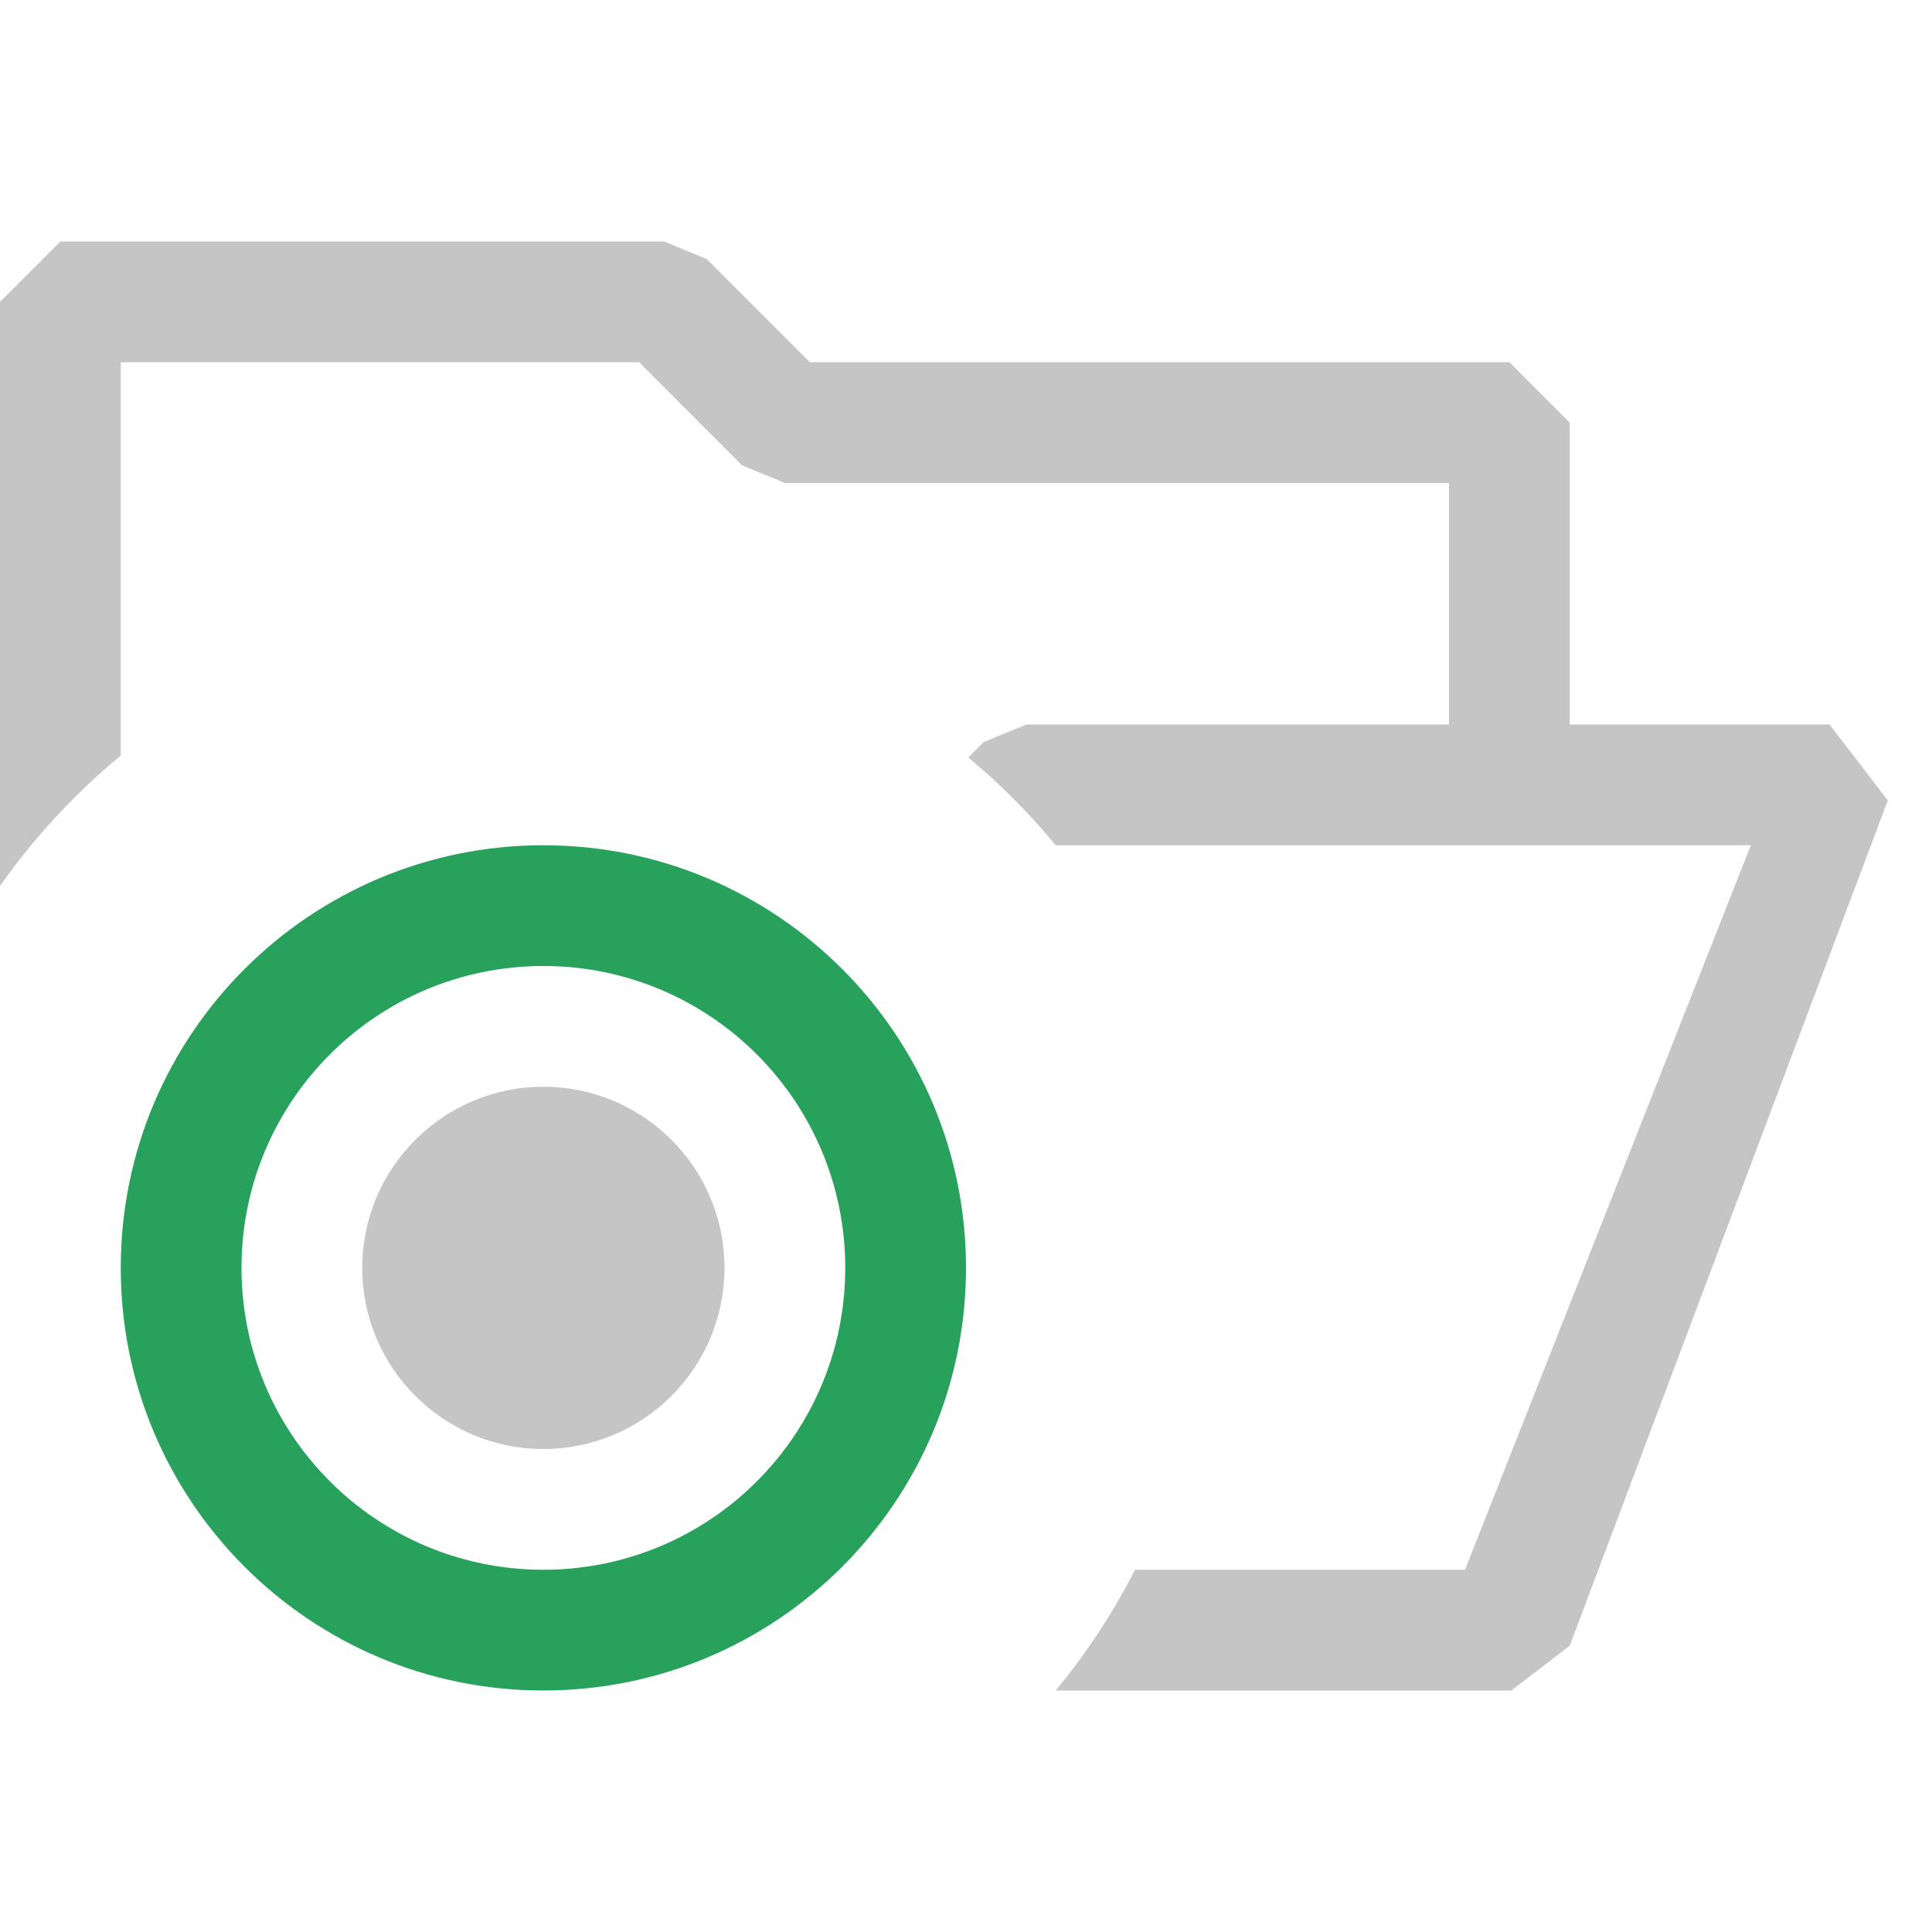
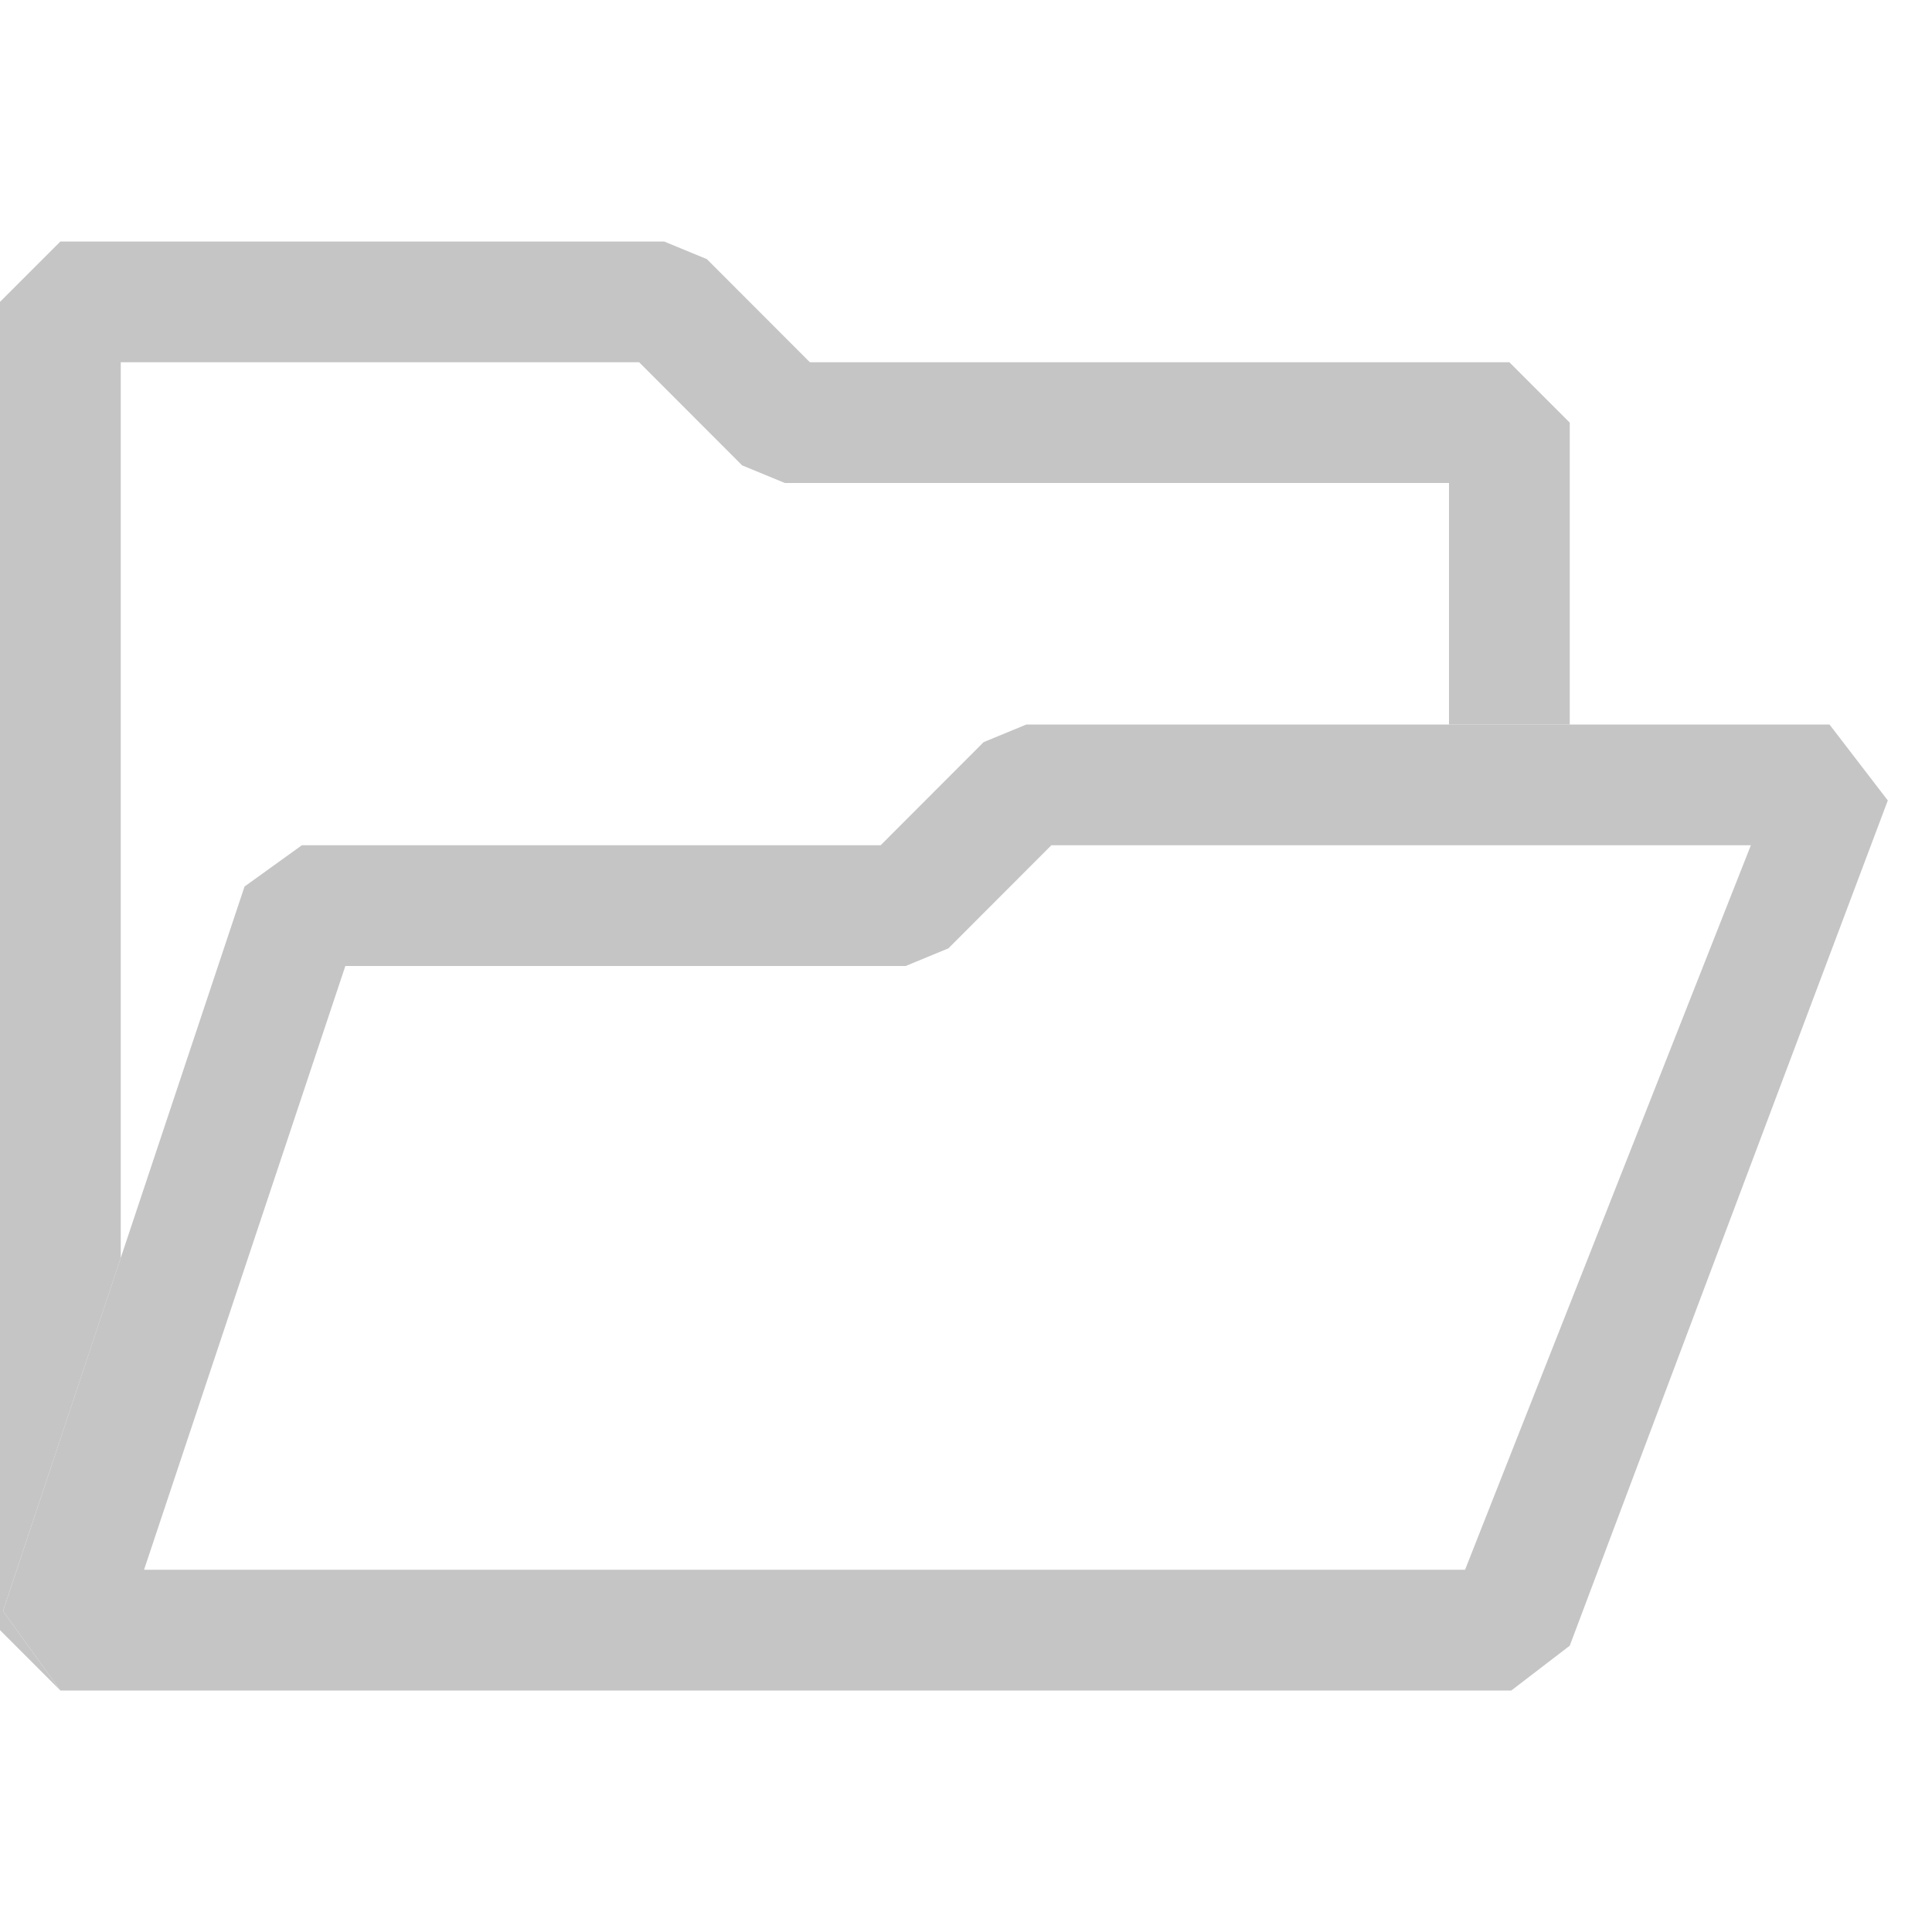
<svg xmlns="http://www.w3.org/2000/svg" width="16" height="16" viewBox="0 0 16 16" fill="none">
-   <path fill-rule="evenodd" clip-rule="evenodd" d="M13 3.5V6H15.151L15.634 6.629L13 13.629L12.516 14L8.743 14C8.996 13.693 9.217 13.358 9.4 13L12.133 13L14.5 7H8.743C8.525 6.736 8.282 6.492 8.019 6.273L8.146 6.146L8.5 6H12V4H6.5L6.146 3.854L5.293 3H1V6.257C0.621 6.571 0.284 6.934 0 7.337V2.5L0.5 2H5.5L5.854 2.146L6.707 3H12.5L13 3.5Z" fill="#C5C5C5" />
-   <path d="M6 10.5C6 11.328 5.328 12 4.5 12C3.672 12 3 11.328 3 10.5C3 9.672 3.672 9 4.5 9C5.328 9 6 9.672 6 10.5Z" fill="#C5C5C5" />
-   <path fill-rule="evenodd" clip-rule="evenodd" d="M8 10.5C8 12.433 6.433 14 4.5 14C2.567 14 1 12.433 1 10.5C1 8.567 2.567 7 4.5 7C6.433 7 8 8.567 8 10.5ZM4.5 13C5.881 13 7 11.881 7 10.5C7 9.119 5.881 8 4.5 8C3.119 8 2 9.119 2 10.5C2 11.881 3.119 13 4.5 13Z" fill="#27A15B" />
+   <path d="M13 3.5V6H12V4H6.5L6.146 3.854L5.293 3H1V10.418L0.025 13.342L0.5 14L0 13.5V2.5L0.5 2H5.5L5.854 2.146L6.707 3H12.5L13 3.5Z" fill="#C5C5C5" />
+   <path d="M15.151 6H8.5L8.146 6.146L7.293 7H2.5L2.025 7.342L0.025 13.342L0.5 14L12.516 14L13 13.629L15.634 6.629L15.151 6ZM12.133 13L1.193 13L2.86 8H7.5L7.854 7.854L8.707 7H14.5L12.133 13Z" fill="#C5C5C5" />
</svg>
